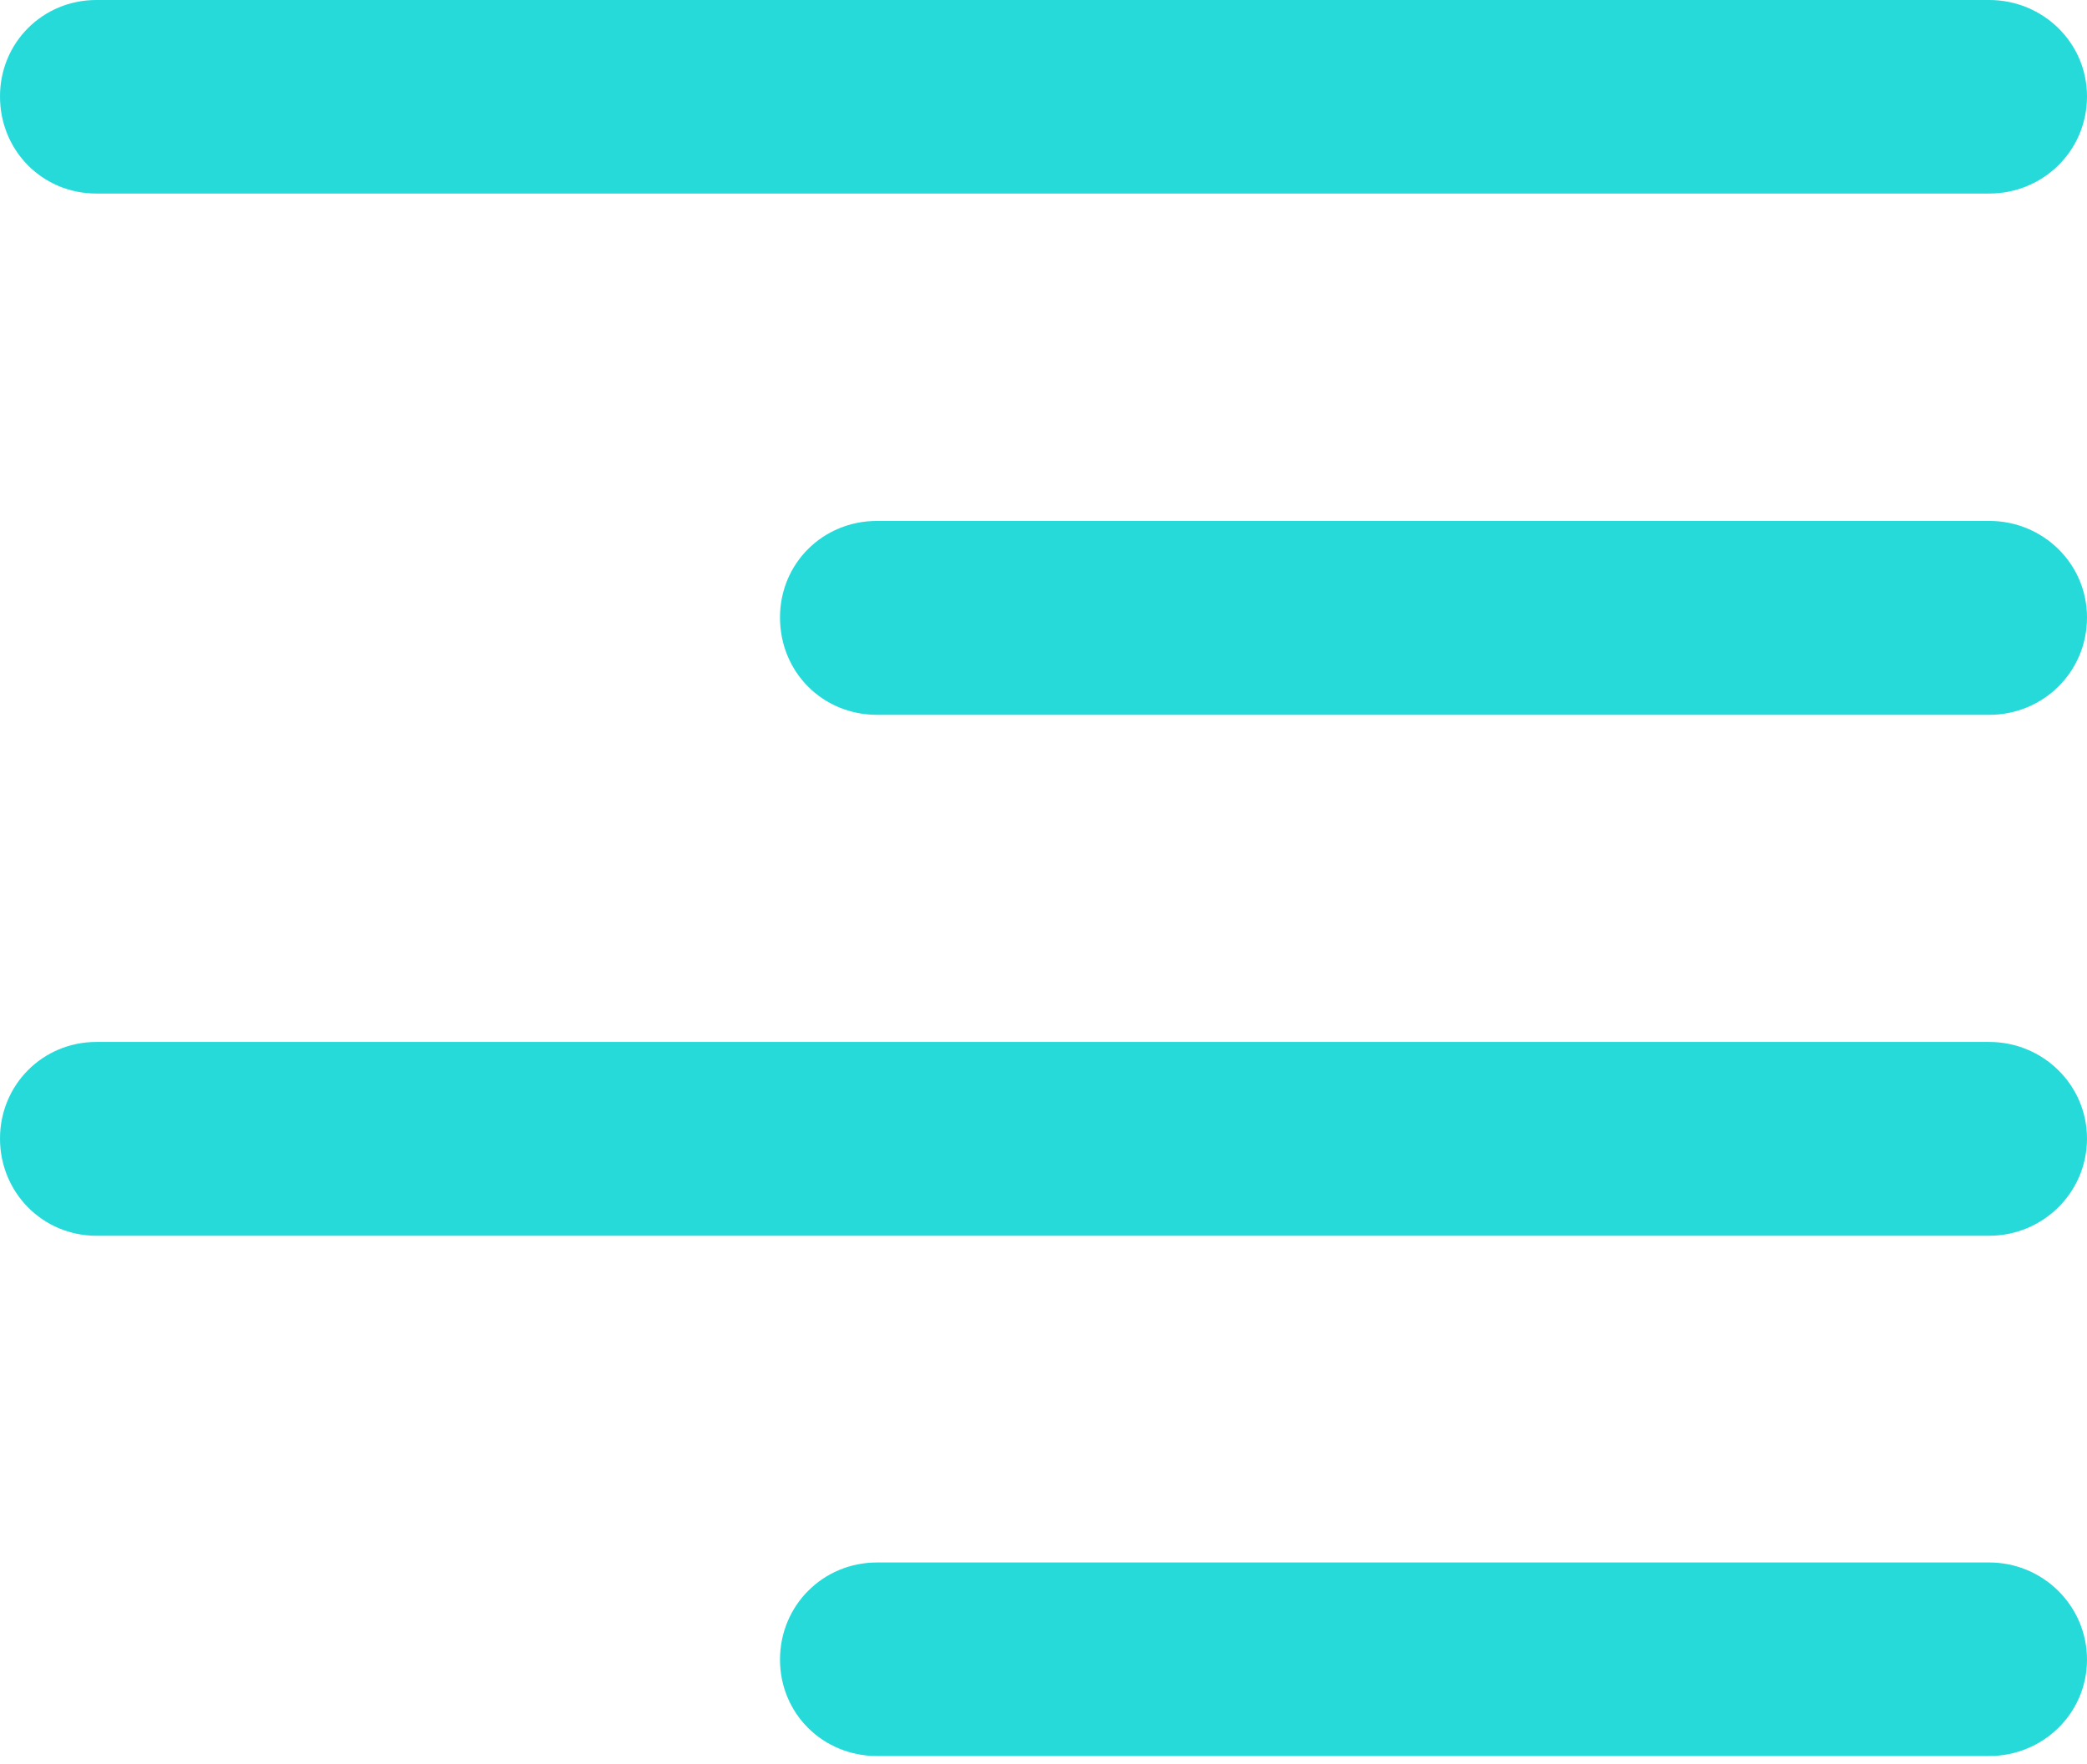
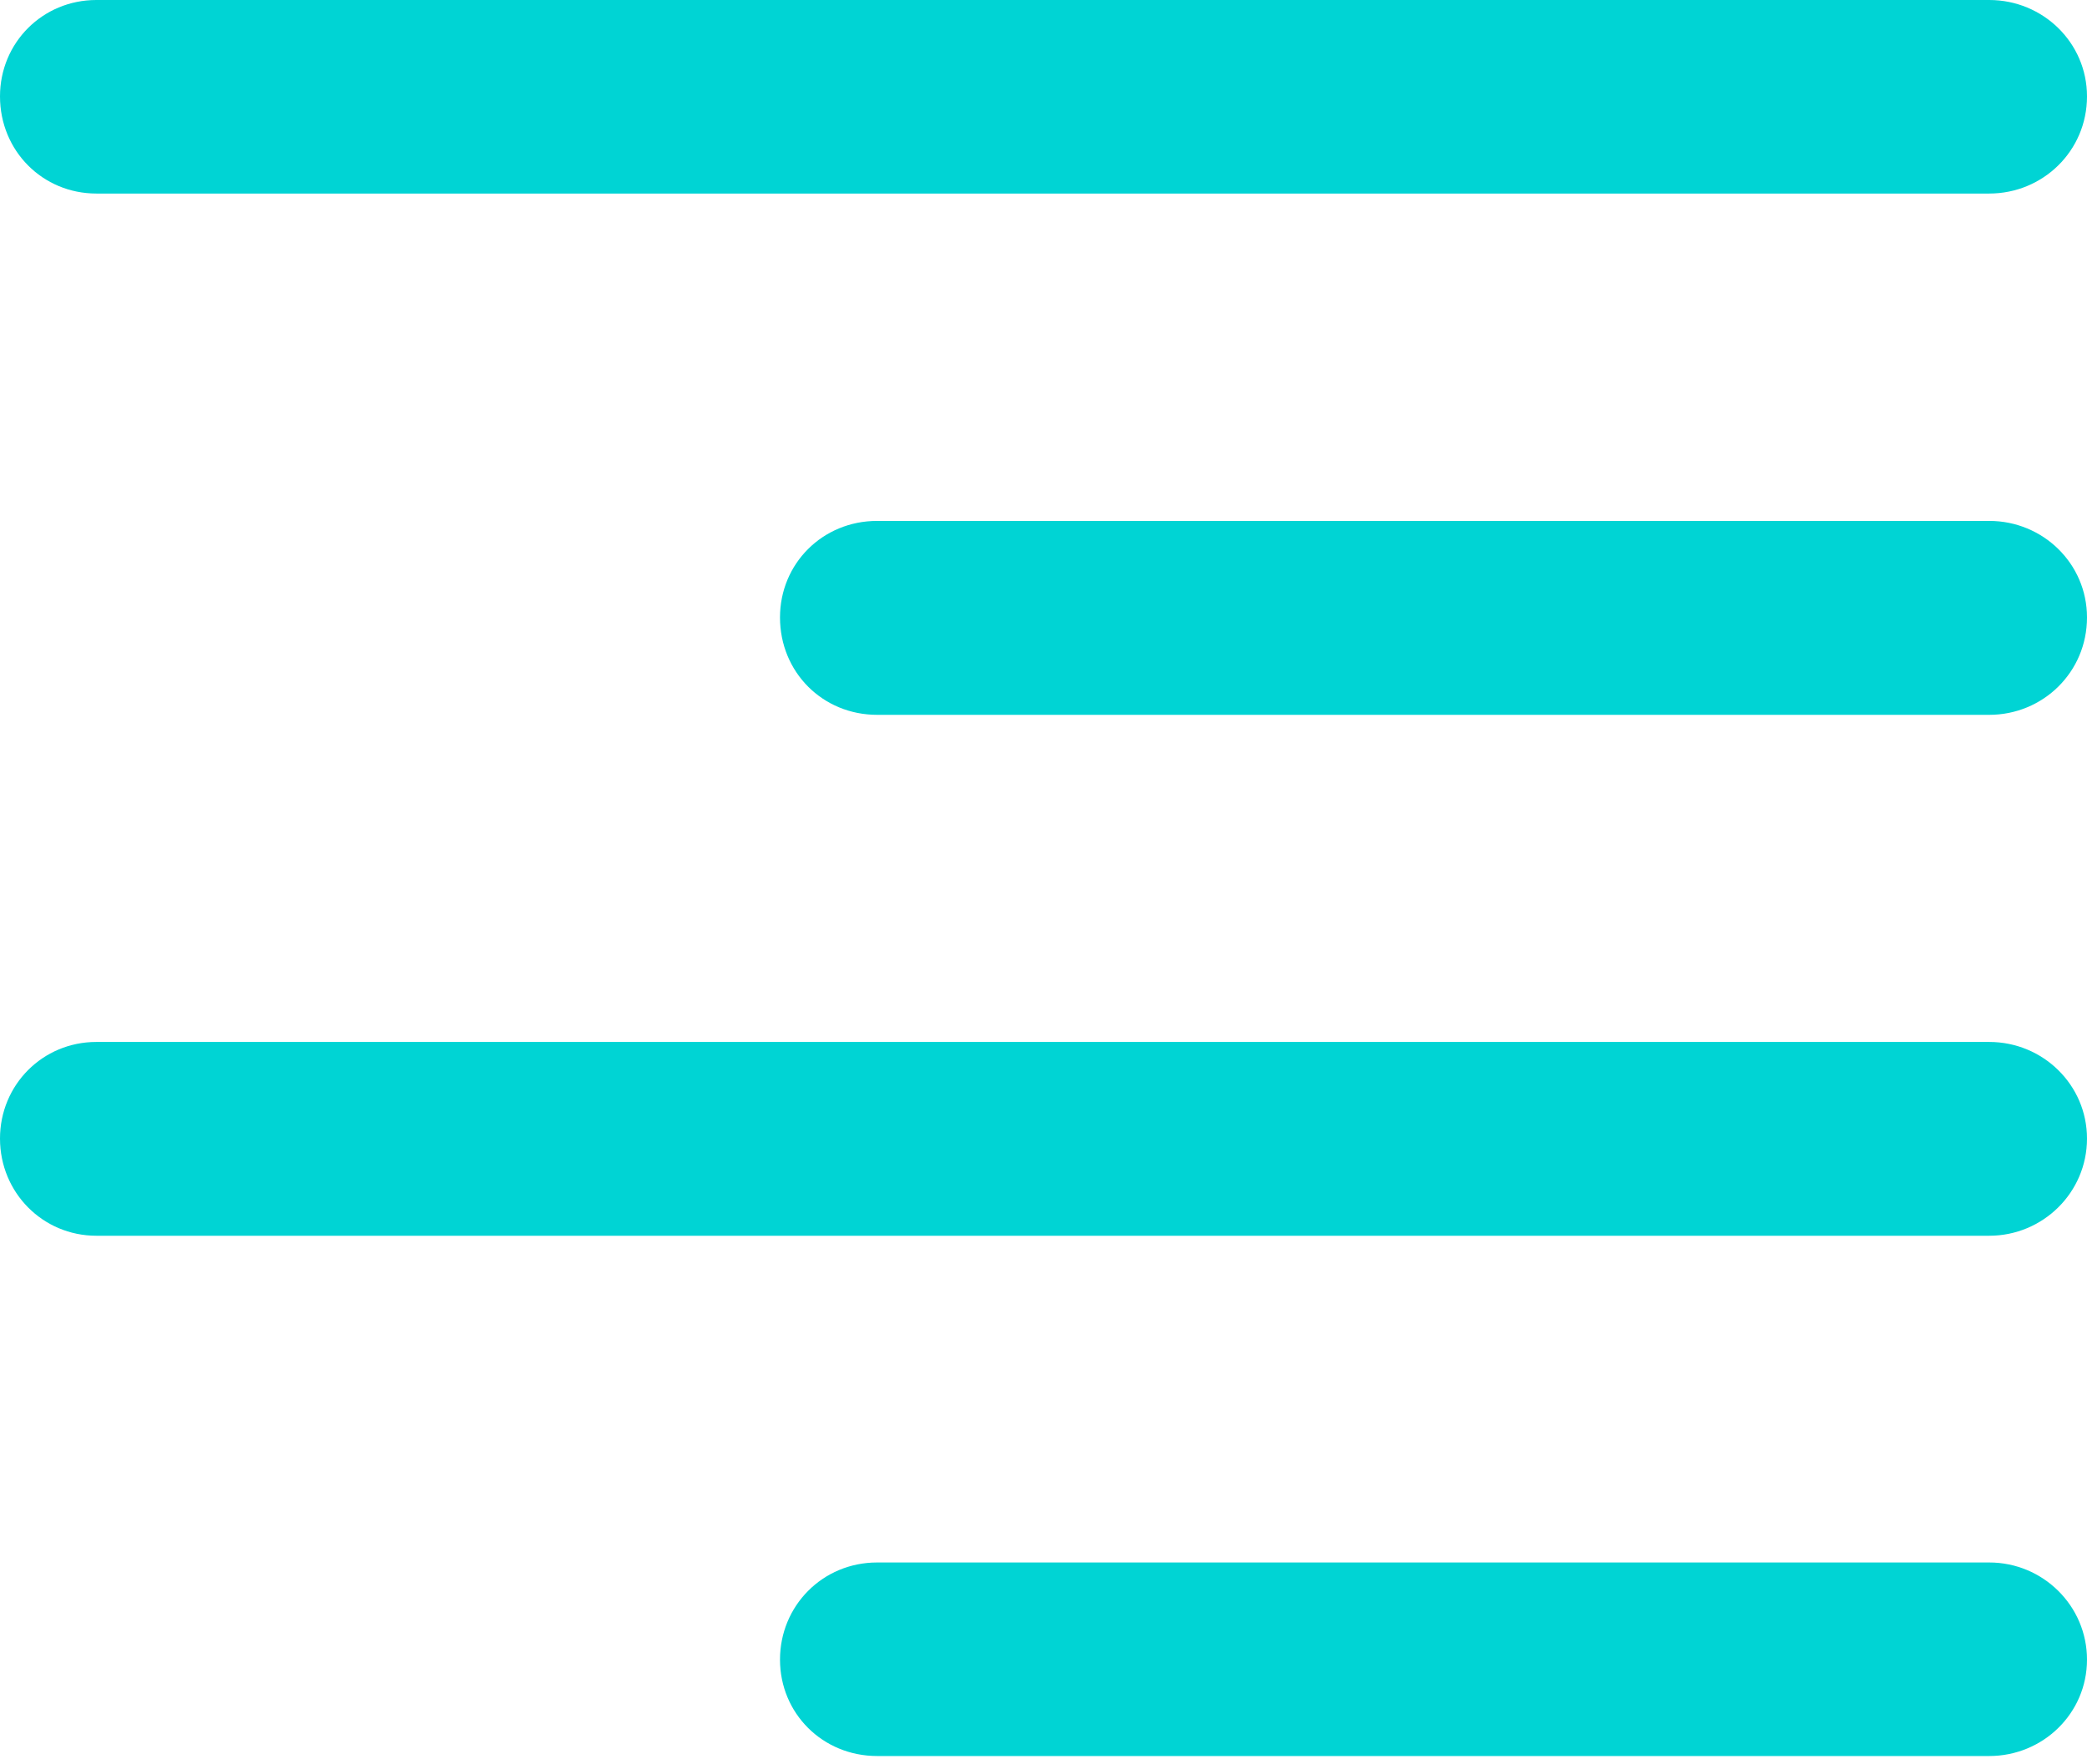
<svg xmlns="http://www.w3.org/2000/svg" version="1.1" width="16.391" height="13.851">
  <g>
    <rect height="13.851" opacity="0" width="16.391" x="0" y="0" />
-     <path d="M0.757 1.52L15.623 1.52C16.045 1.52 16.391 1.185 16.391 0.757C16.391 0.335 16.045 0 15.623 0L0.757 0C0.335 0 0 0.335 0 0.757C0 1.185 0.335 1.52 0.757 1.52ZM0.757 9.705L15.623 9.705C16.045 9.705 16.391 9.365 16.391 8.942C16.391 8.52 16.045 8.183 15.623 8.183L0.757 8.183C0.335 8.183 0 8.52 0 8.942C0 9.365 0.335 9.705 0.757 9.705ZM6.889 5.614L15.623 5.614C16.045 5.614 16.391 5.279 16.391 4.849C16.391 4.426 16.045 4.091 15.623 4.091L6.889 4.091C6.461 4.091 6.126 4.426 6.126 4.849C6.126 5.279 6.461 5.614 6.889 5.614ZM6.889 13.791L15.623 13.791C16.045 13.791 16.391 13.456 16.391 13.034C16.391 12.611 16.045 12.271 15.623 12.271L6.889 12.271C6.461 12.271 6.126 12.611 6.126 13.034C6.126 13.456 6.461 13.791 6.889 13.791Z" fill="#00d4d4" fill-opacity="0.85" />
+     <path d="M0.757 1.52L15.623 1.52C16.045 1.52 16.391 1.185 16.391 0.757C16.391 0.335 16.045 0 15.623 0L0.757 0C0.335 0 0 0.335 0 0.757C0 1.185 0.335 1.52 0.757 1.52ZM0.757 9.705L15.623 9.705C16.045 9.705 16.391 9.365 16.391 8.942C16.391 8.52 16.045 8.183 15.623 8.183L0.757 8.183C0.335 8.183 0 8.52 0 8.942C0 9.365 0.335 9.705 0.757 9.705ZM6.889 5.614L15.623 5.614C16.045 5.614 16.391 5.279 16.391 4.849C16.391 4.426 16.045 4.091 15.623 4.091L6.889 4.091C6.461 4.091 6.126 4.426 6.126 4.849C6.126 5.279 6.461 5.614 6.889 5.614ZM6.889 13.791L15.623 13.791C16.045 13.791 16.391 13.456 16.391 13.034C16.391 12.611 16.045 12.271 15.623 12.271L6.889 12.271C6.461 12.271 6.126 12.611 6.126 13.034C6.126 13.456 6.461 13.791 6.889 13.791Z" fill="#00d4d4" />
  </g>
</svg>
